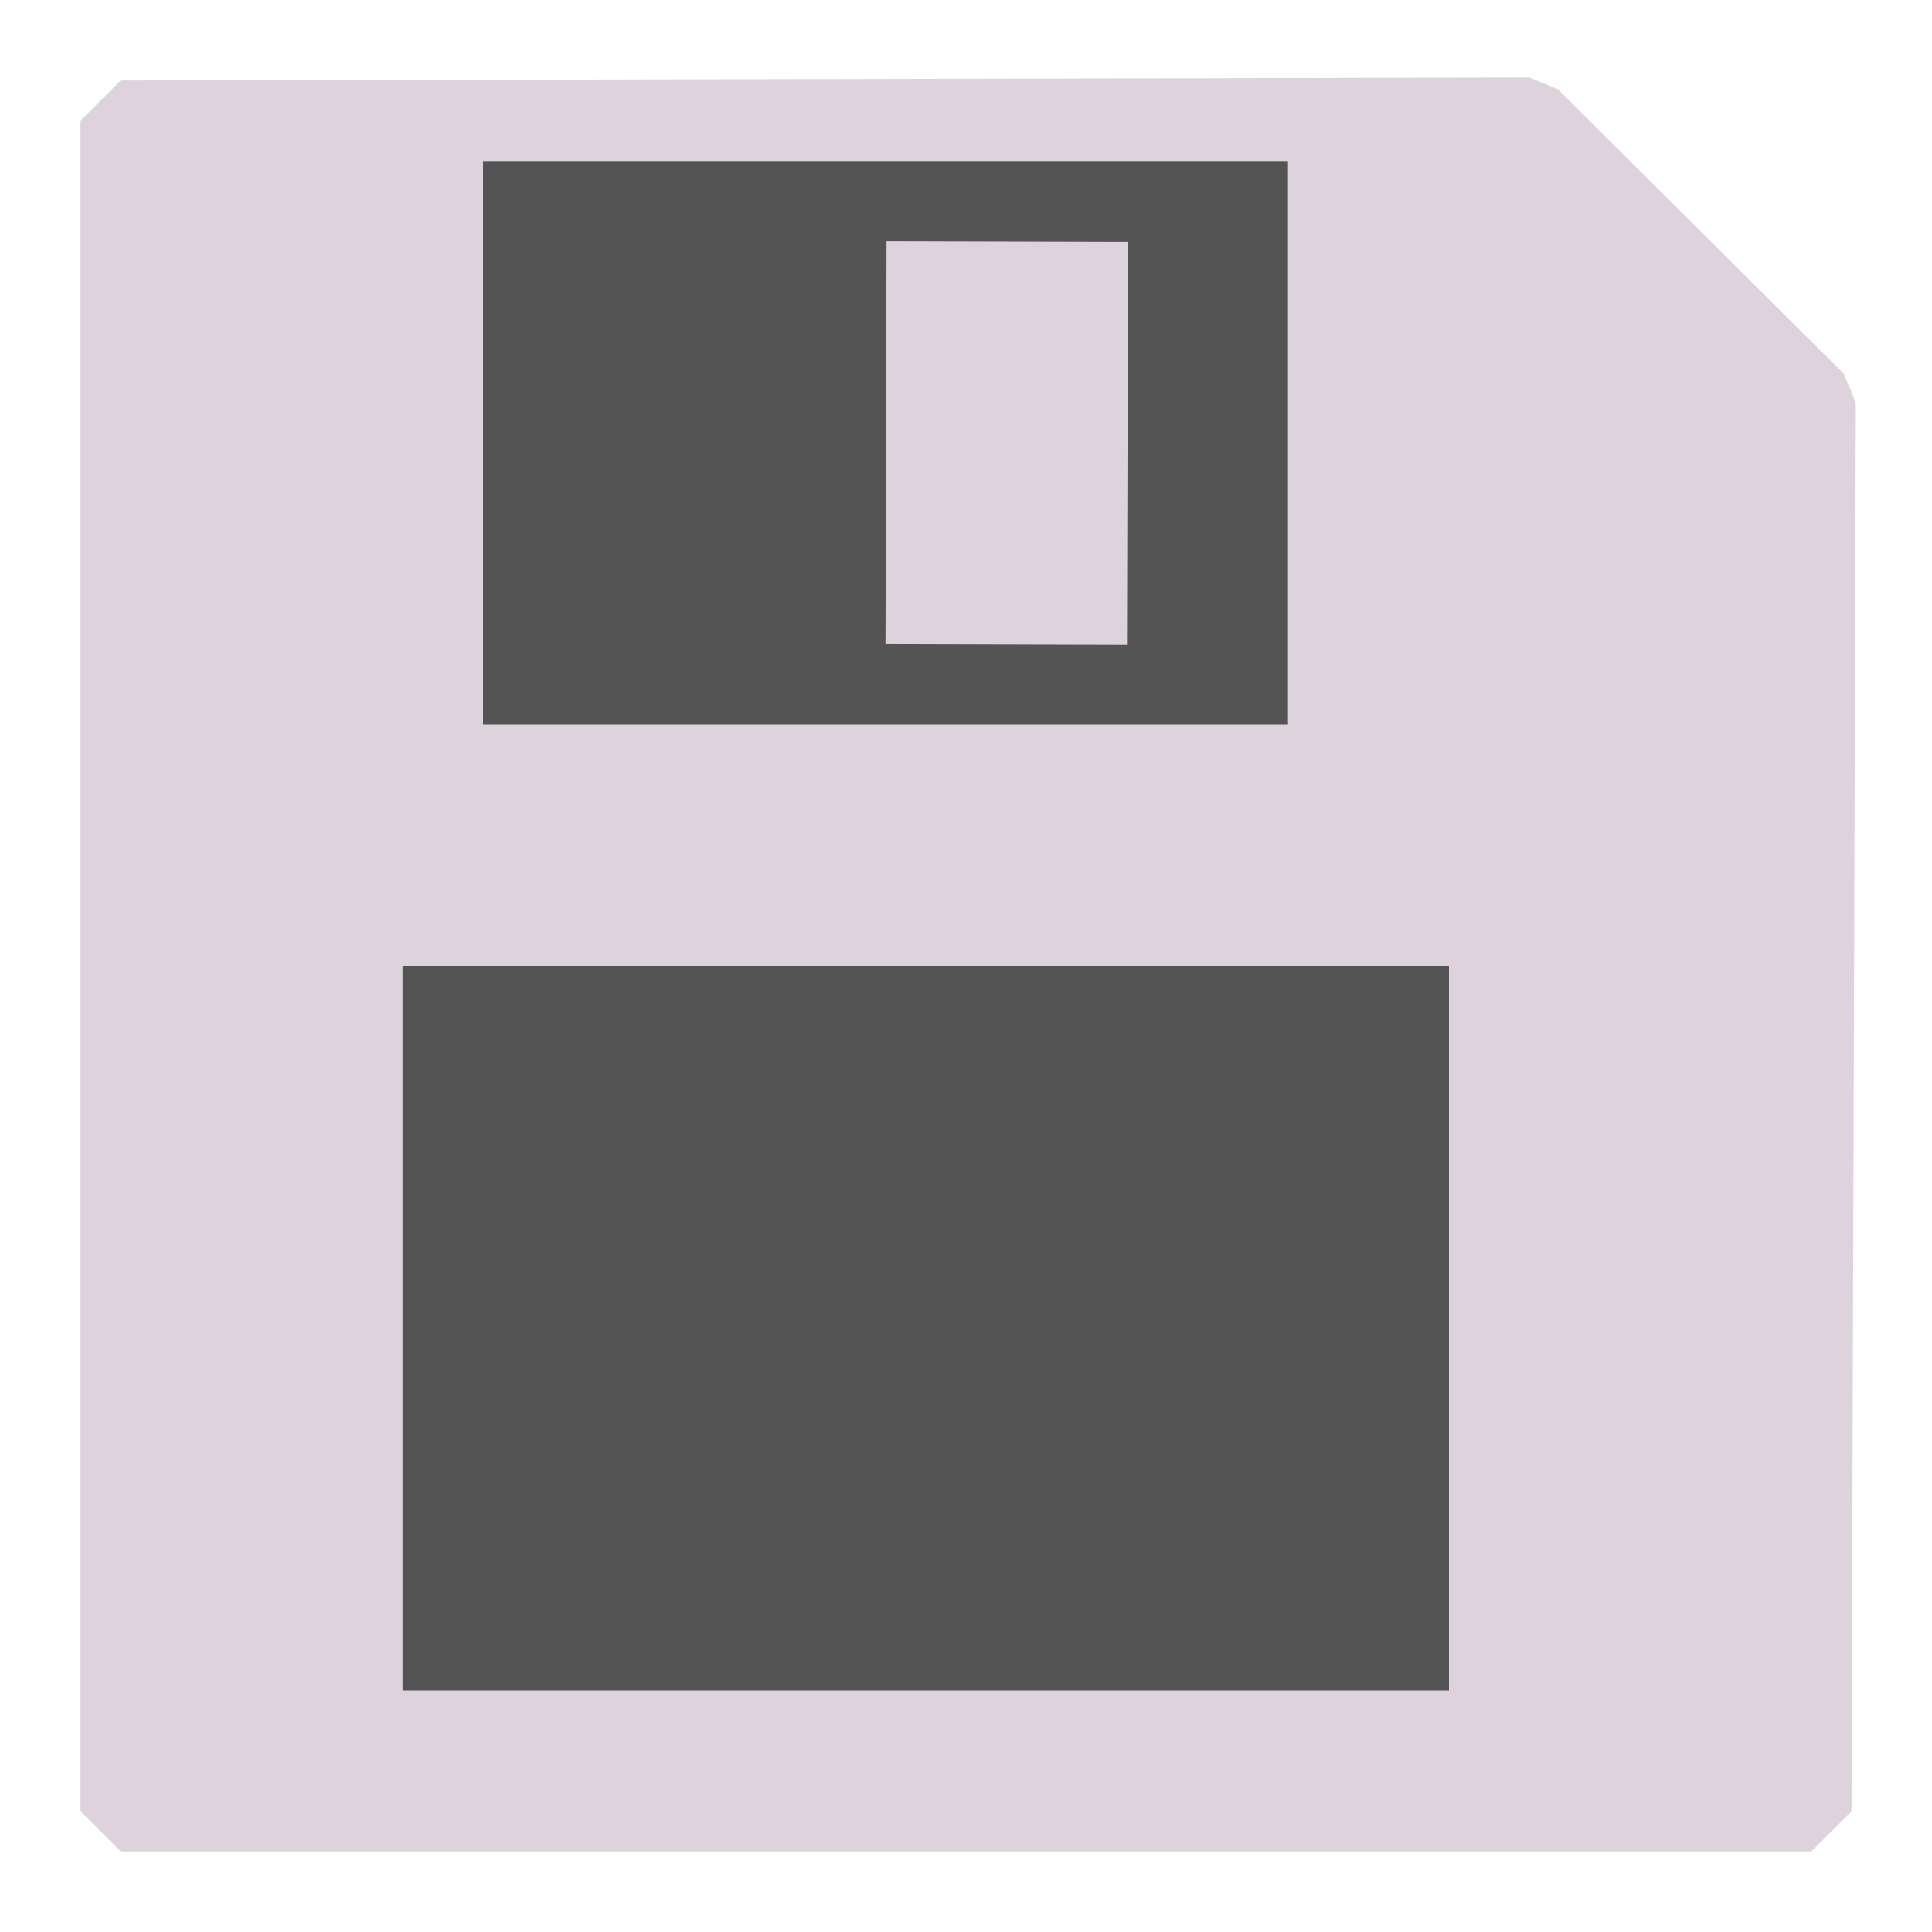
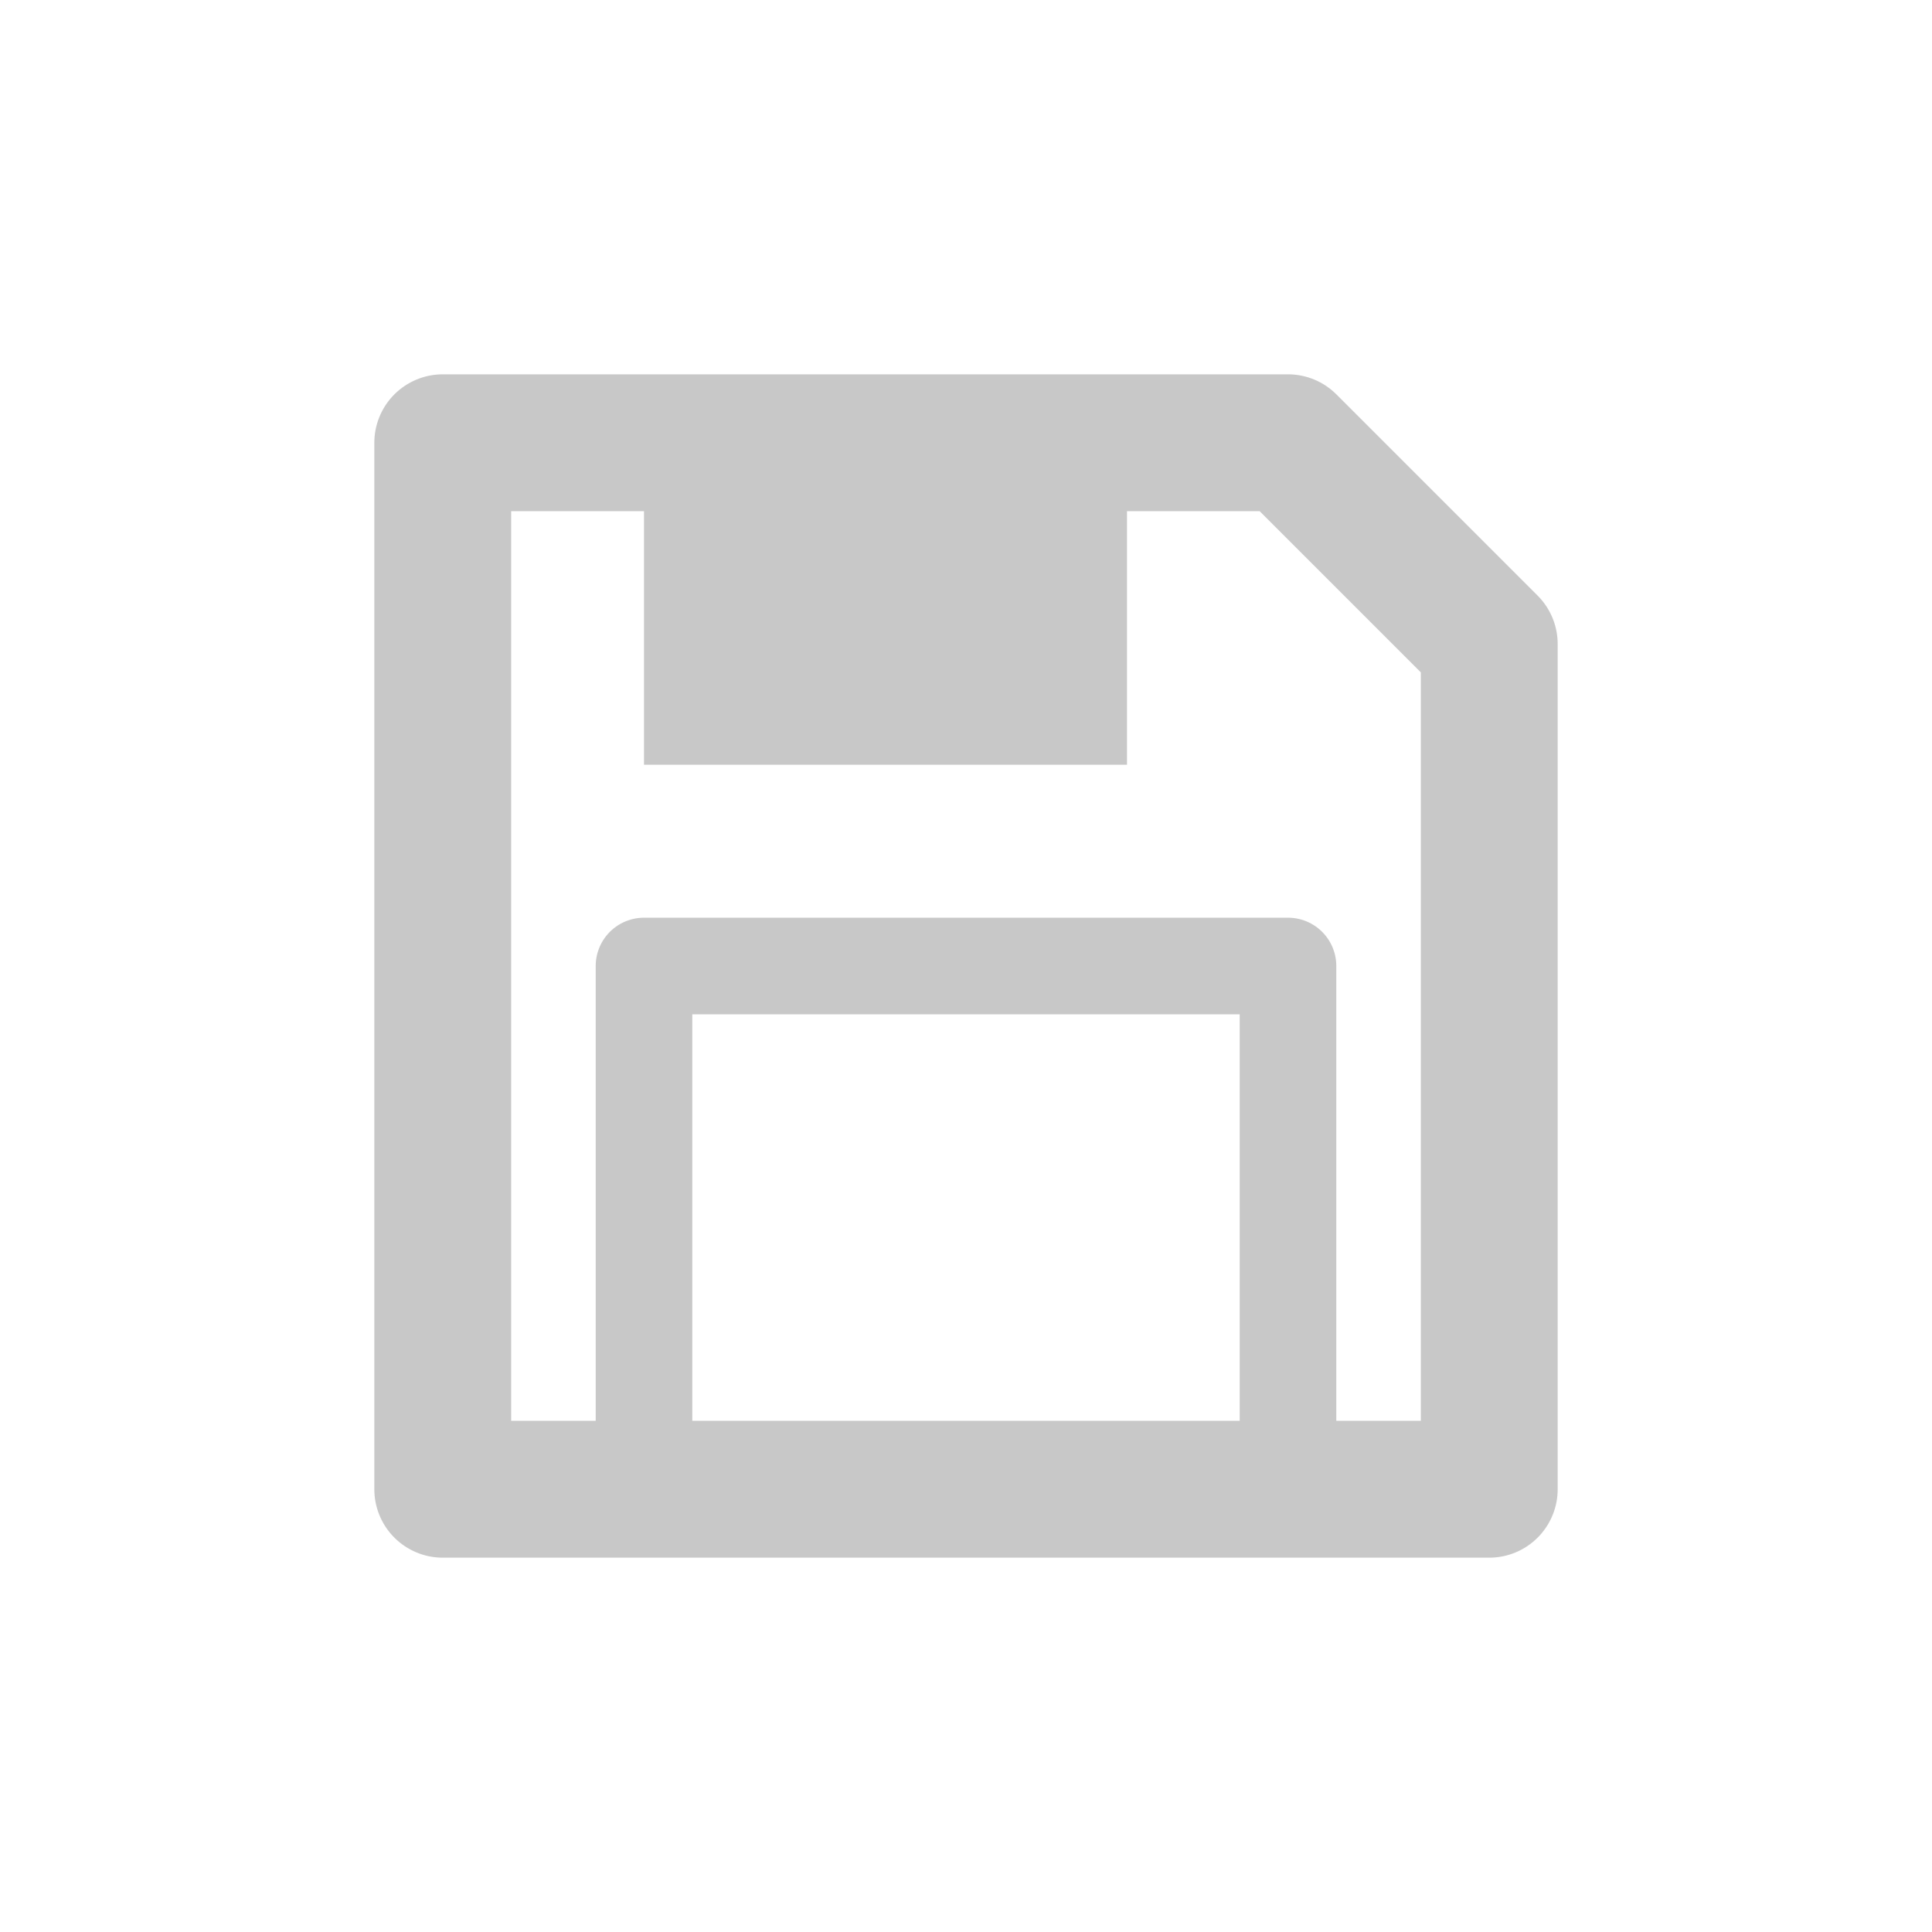
- <svg xmlns="http://www.w3.org/2000/svg" version="1.1" id="Слой_1" x="0px" y="0px" viewBox="0 0 24 24" style="enable-background:new 0 0 24 24;" xml:space="preserve">
-   <defs id="defs851">
- 
- 
- 
- 
- 
- </defs>
-   <style type="text/css" id="style833">
- 	.st0{fill:#727272;stroke:#DED3DD;stroke-linecap:round;stroke-linejoin:bevel;}
- 	.st1{fill:#545454;}
- 	.st2{fill:#DED3DD;}
- 	.st3{fill:none;stroke:#727272;stroke-linejoin:round;}
- </style>
-   <path id="polygon10" class="st0" d="M 22.554,5 22.5,22.5 H 1.5 V 1.5 L 19,1.463 Z" style="fill:#DED3DD;fill-opacity:1" />
-   <rect x="6" y="2" class="st1" width="10" height="7" id="rect839" style="fill:#545454;fill-opacity:1" />
-   <path id="line16" class="st3" d="M 12.513,3 12.5,8" style="stroke:#DED3DD;stroke-width:3;stroke-miterlimit:4;stroke-dasharray:none;stroke-opacity:1" />
-   <rect x="5" y="12" class="st1" width="13" height="9" id="rect845" style="fill:#545454;fill-opacity:1;stroke-width:1" />
+ <svg xmlns="http://www.w3.org/2000/svg" viewBox="0 0 24 24" width="24" height="24">
+   <g fill="none" stroke-linecap="round" stroke-linejoin="round">
+     <path d="M5.5 5.5 H16 L18.5 8 V18.5 H5.5 Z" stroke="#C8C8C8" stroke-width="1.7" />
+     <rect x="8" y="5.5" width="6" height="4" fill="#C8C8C8" stroke="none" />
+     <rect x="8" y="12" width="8" height="6.5" stroke="#C8C8C8" stroke-width="1.2" />
+   </g>
</svg>
